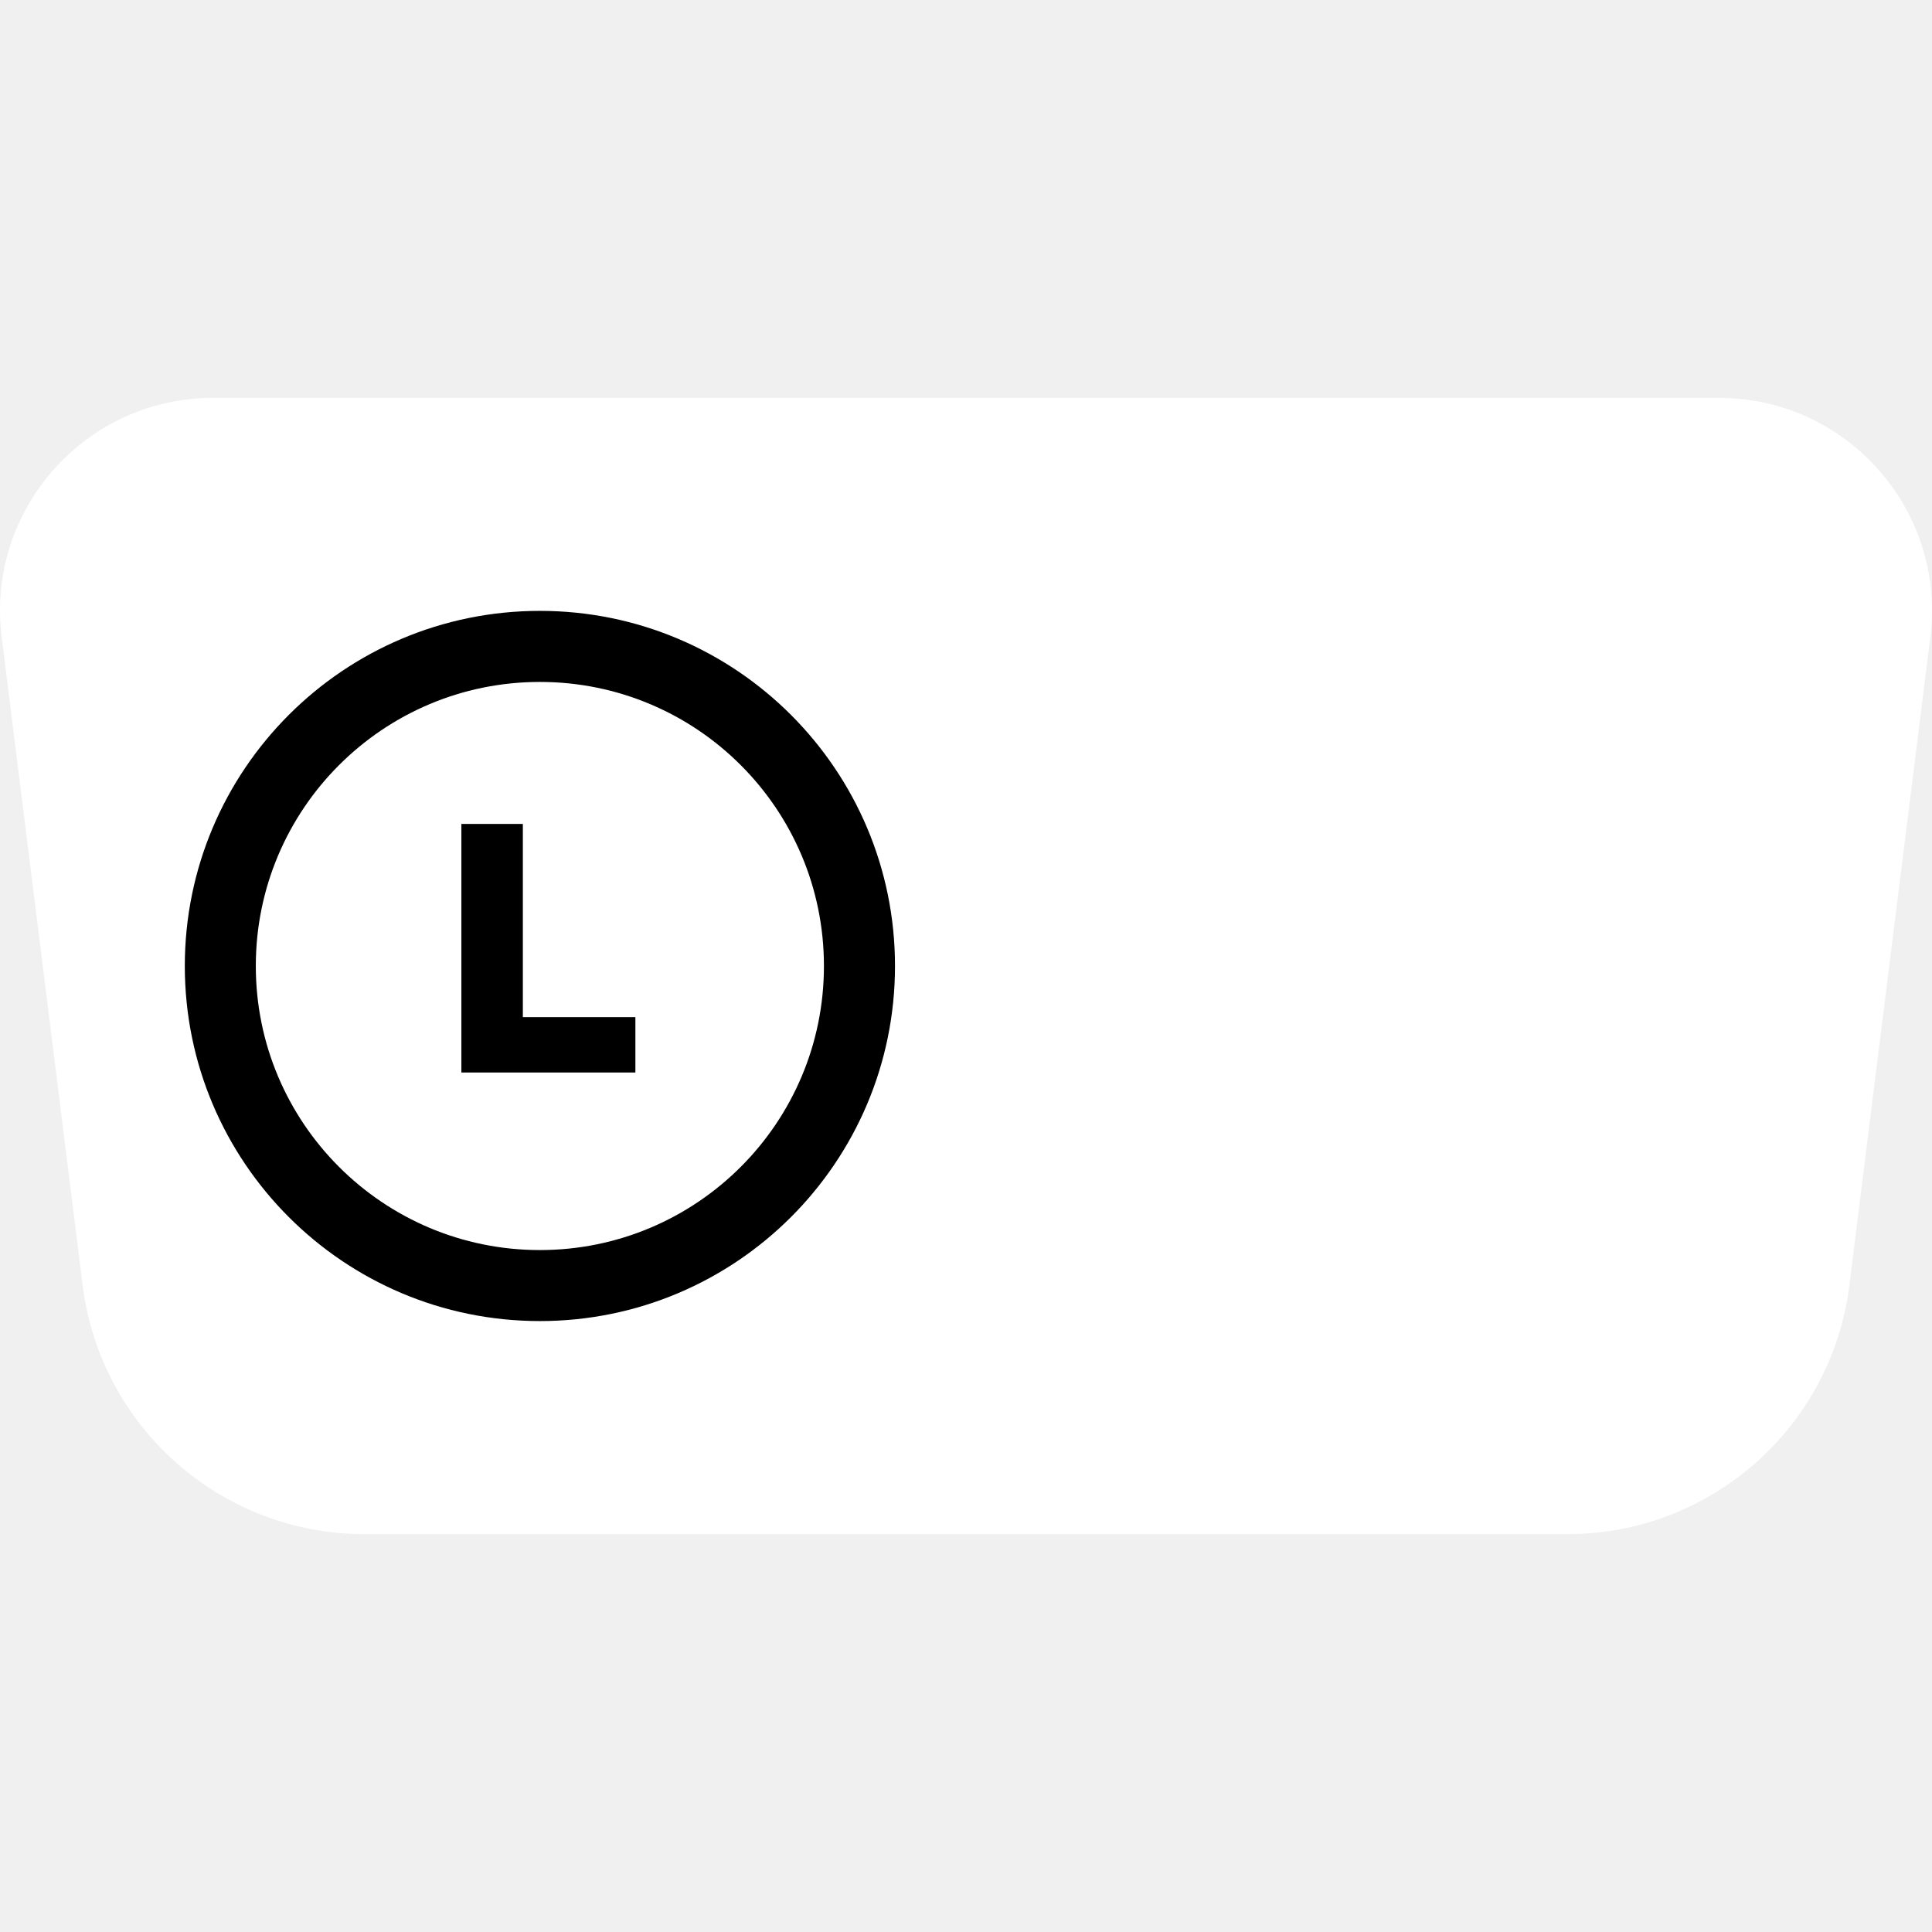
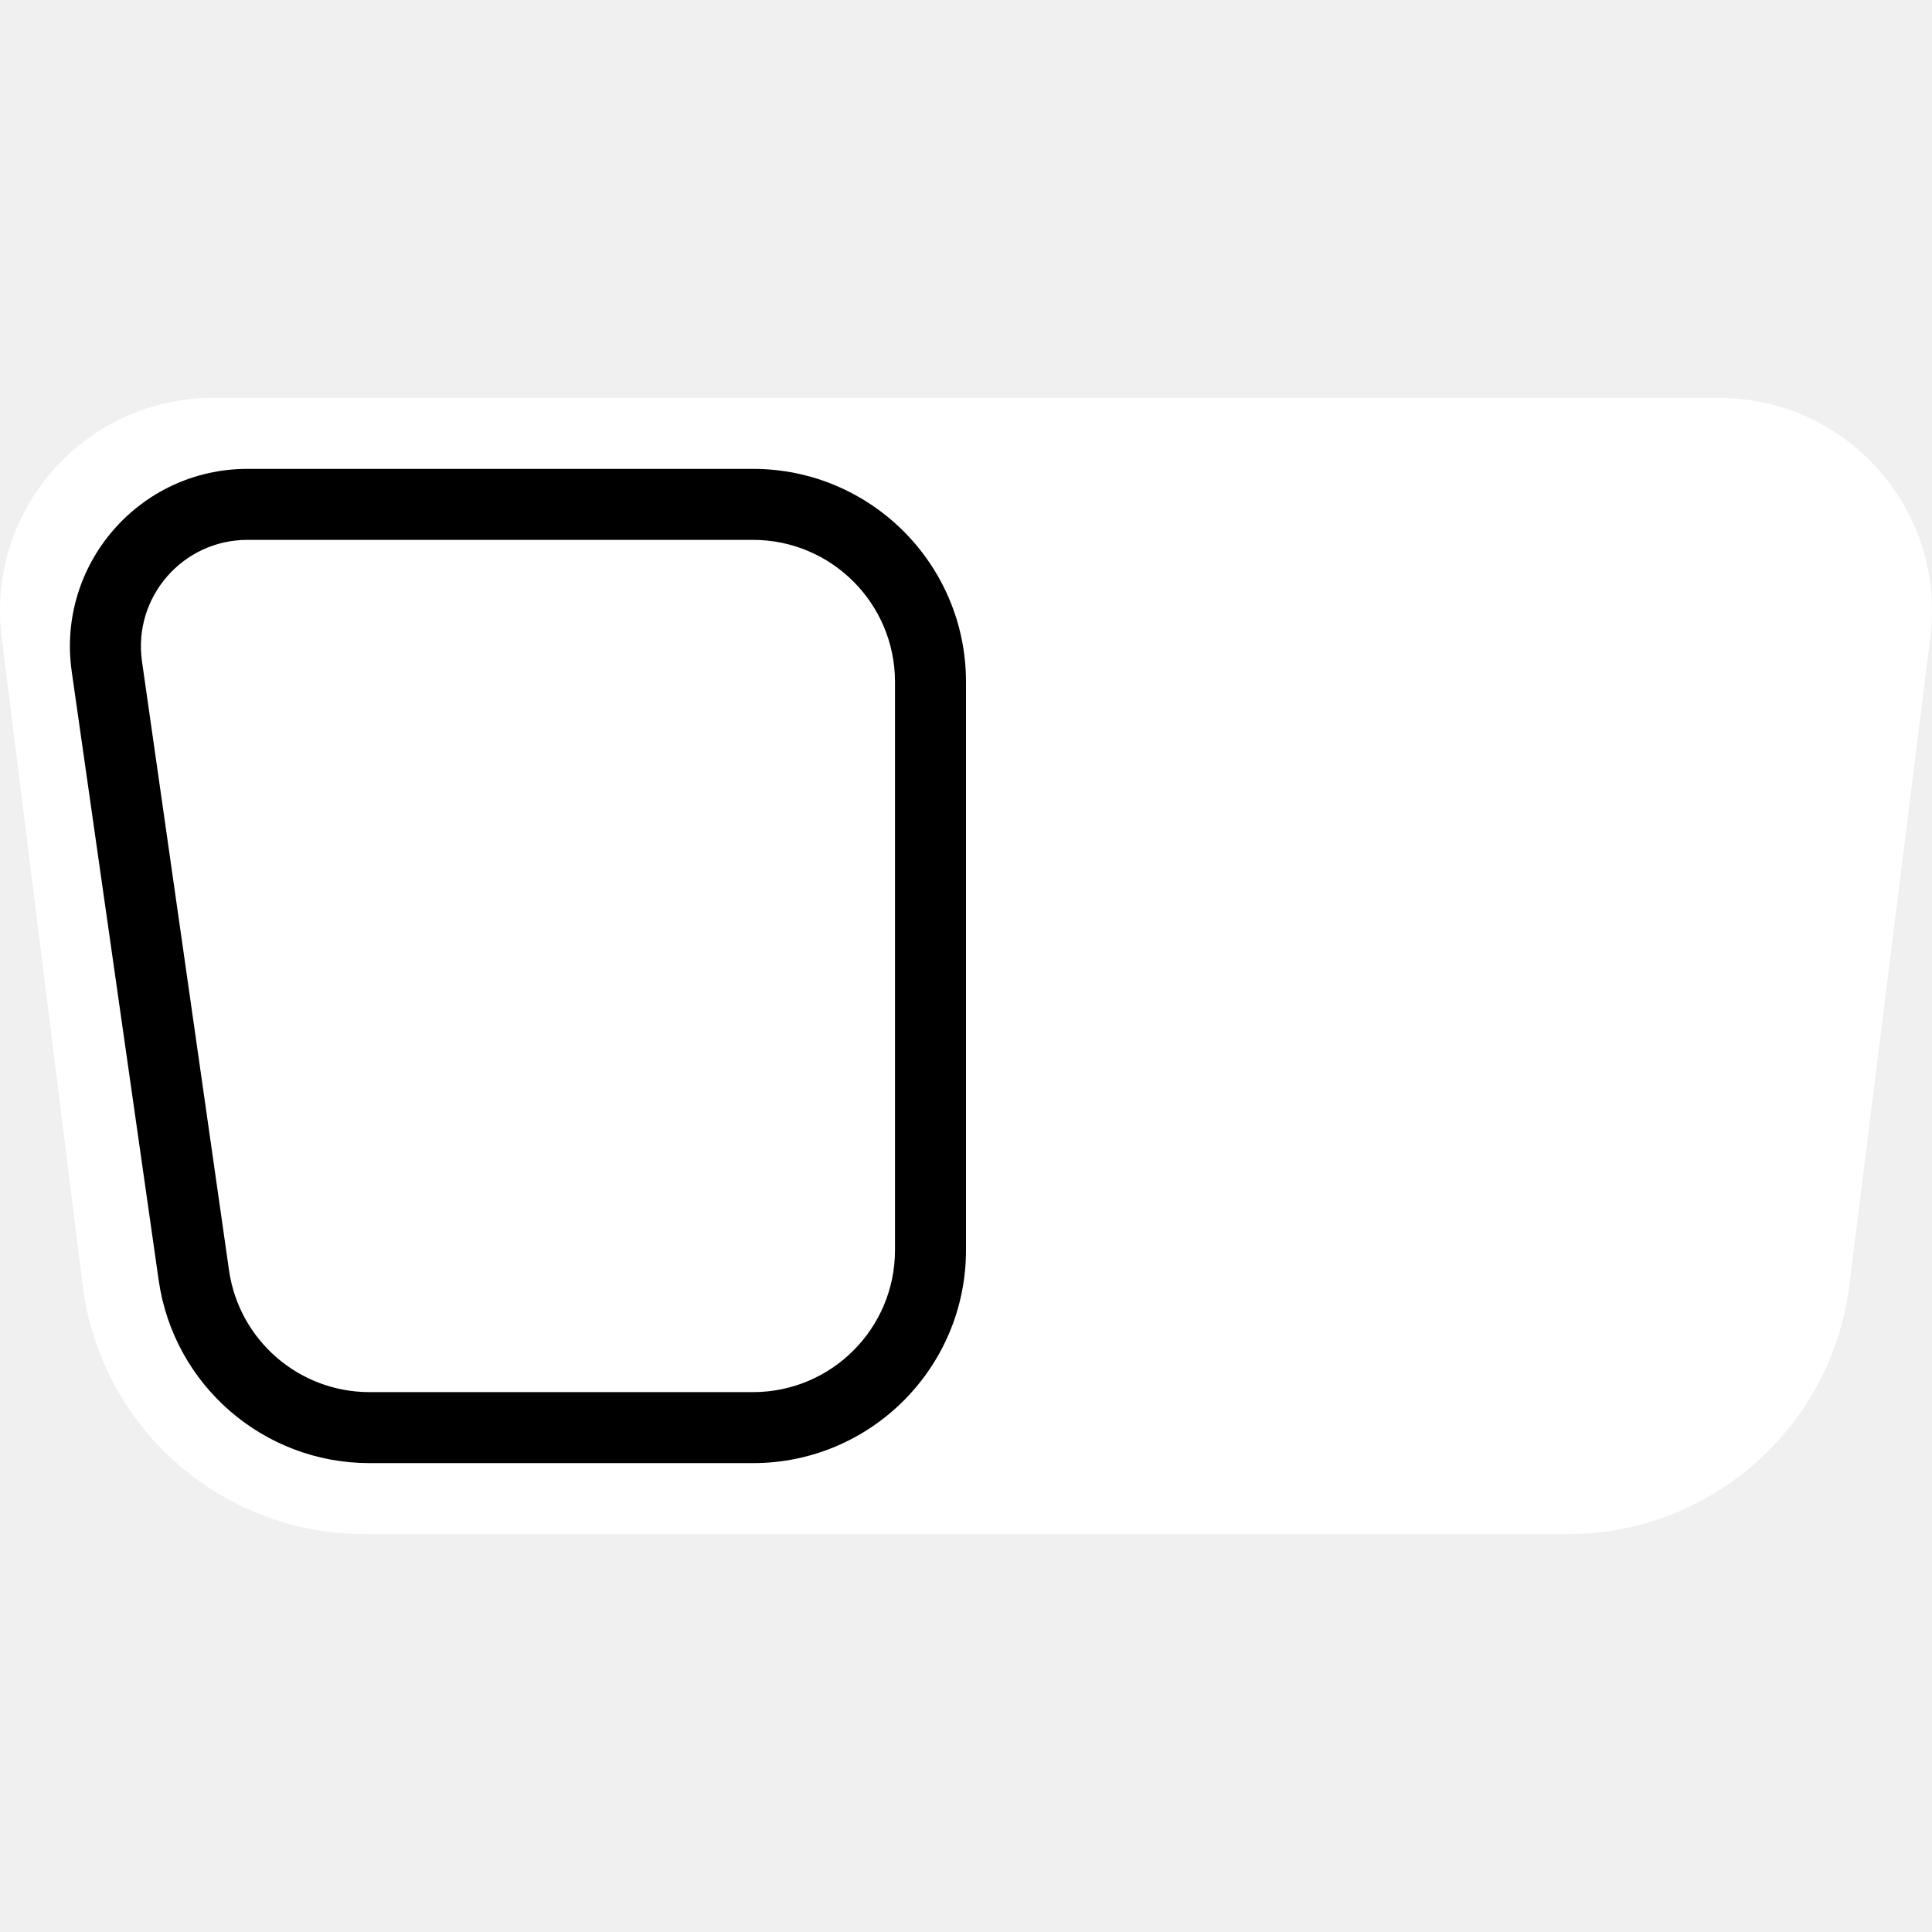
<svg xmlns="http://www.w3.org/2000/svg" width="32" height="32" viewBox="0 0 32 32" fill="none">
-   <g clip-path="url(#clip0_1967_16028)">
-     <path d="M0.028 10.556C-0.236 8.45 1.407 6.59 3.529 6.59H28.471C30.593 6.59 32.236 8.45 31.972 10.556L30.631 21.289C30.336 23.643 28.335 25.41 25.962 25.41H6.038C3.665 25.41 1.664 23.643 1.369 21.289L0.028 10.556Z" fill="white" />
-     <path fill-rule="evenodd" clip-rule="evenodd" d="M14.824 16C14.824 19.248 12.191 21.881 8.942 21.881C5.694 21.881 3.061 19.248 3.061 16C3.061 12.752 5.694 10.118 8.942 10.118C12.191 10.118 14.824 12.752 14.824 16ZM8.942 20.705C11.541 20.705 13.647 18.599 13.647 16C13.647 13.401 11.541 11.295 8.942 11.295C6.344 11.295 4.237 13.401 4.237 16C4.237 18.599 6.344 20.705 8.942 20.705Z" fill="black" />
-     <path d="M10.524 17.764H7.642V13.647H8.66V16.847H10.524V17.764Z" fill="black" />
+   <g clip-path="url(#clip0_7531_1144)">
+     <path d="M31.972 10.556C32.236 8.45 30.593 6.59 28.471 6.59H3.529C1.407 6.59 -0.236 8.45 0.028 10.556L1.369 21.289C1.664 23.643 3.665 25.41 6.038 25.41H25.962C28.335 25.41 30.336 23.643 30.631 21.289L31.972 10.556Z" fill="white" />
+     <path fill-rule="evenodd" clip-rule="evenodd" d="M12.471 8.942H4.099C3.025 8.942 2.2 9.893 2.352 10.956L3.793 21.038C3.958 22.197 4.951 23.058 6.121 23.058H12.471C13.771 23.058 14.824 22.005 14.824 20.705V11.295C14.824 9.996 13.771 8.942 12.471 8.942ZM4.099 7.766C2.309 7.766 0.935 9.351 1.188 11.123L2.628 21.204C2.876 22.943 4.365 24.234 6.121 24.234H12.471C14.42 24.234 16 22.654 16 20.705V11.295C16 9.346 14.42 7.766 12.471 7.766H4.099Z" fill="black" />
  </g>
  <defs>
-     <clipPath id="clip0_1967_16028">
+     <clipPath id="clip0_7531_1144">
      <rect width="32" height="32" fill="white" />
    </clipPath>
  </defs>
</svg>
